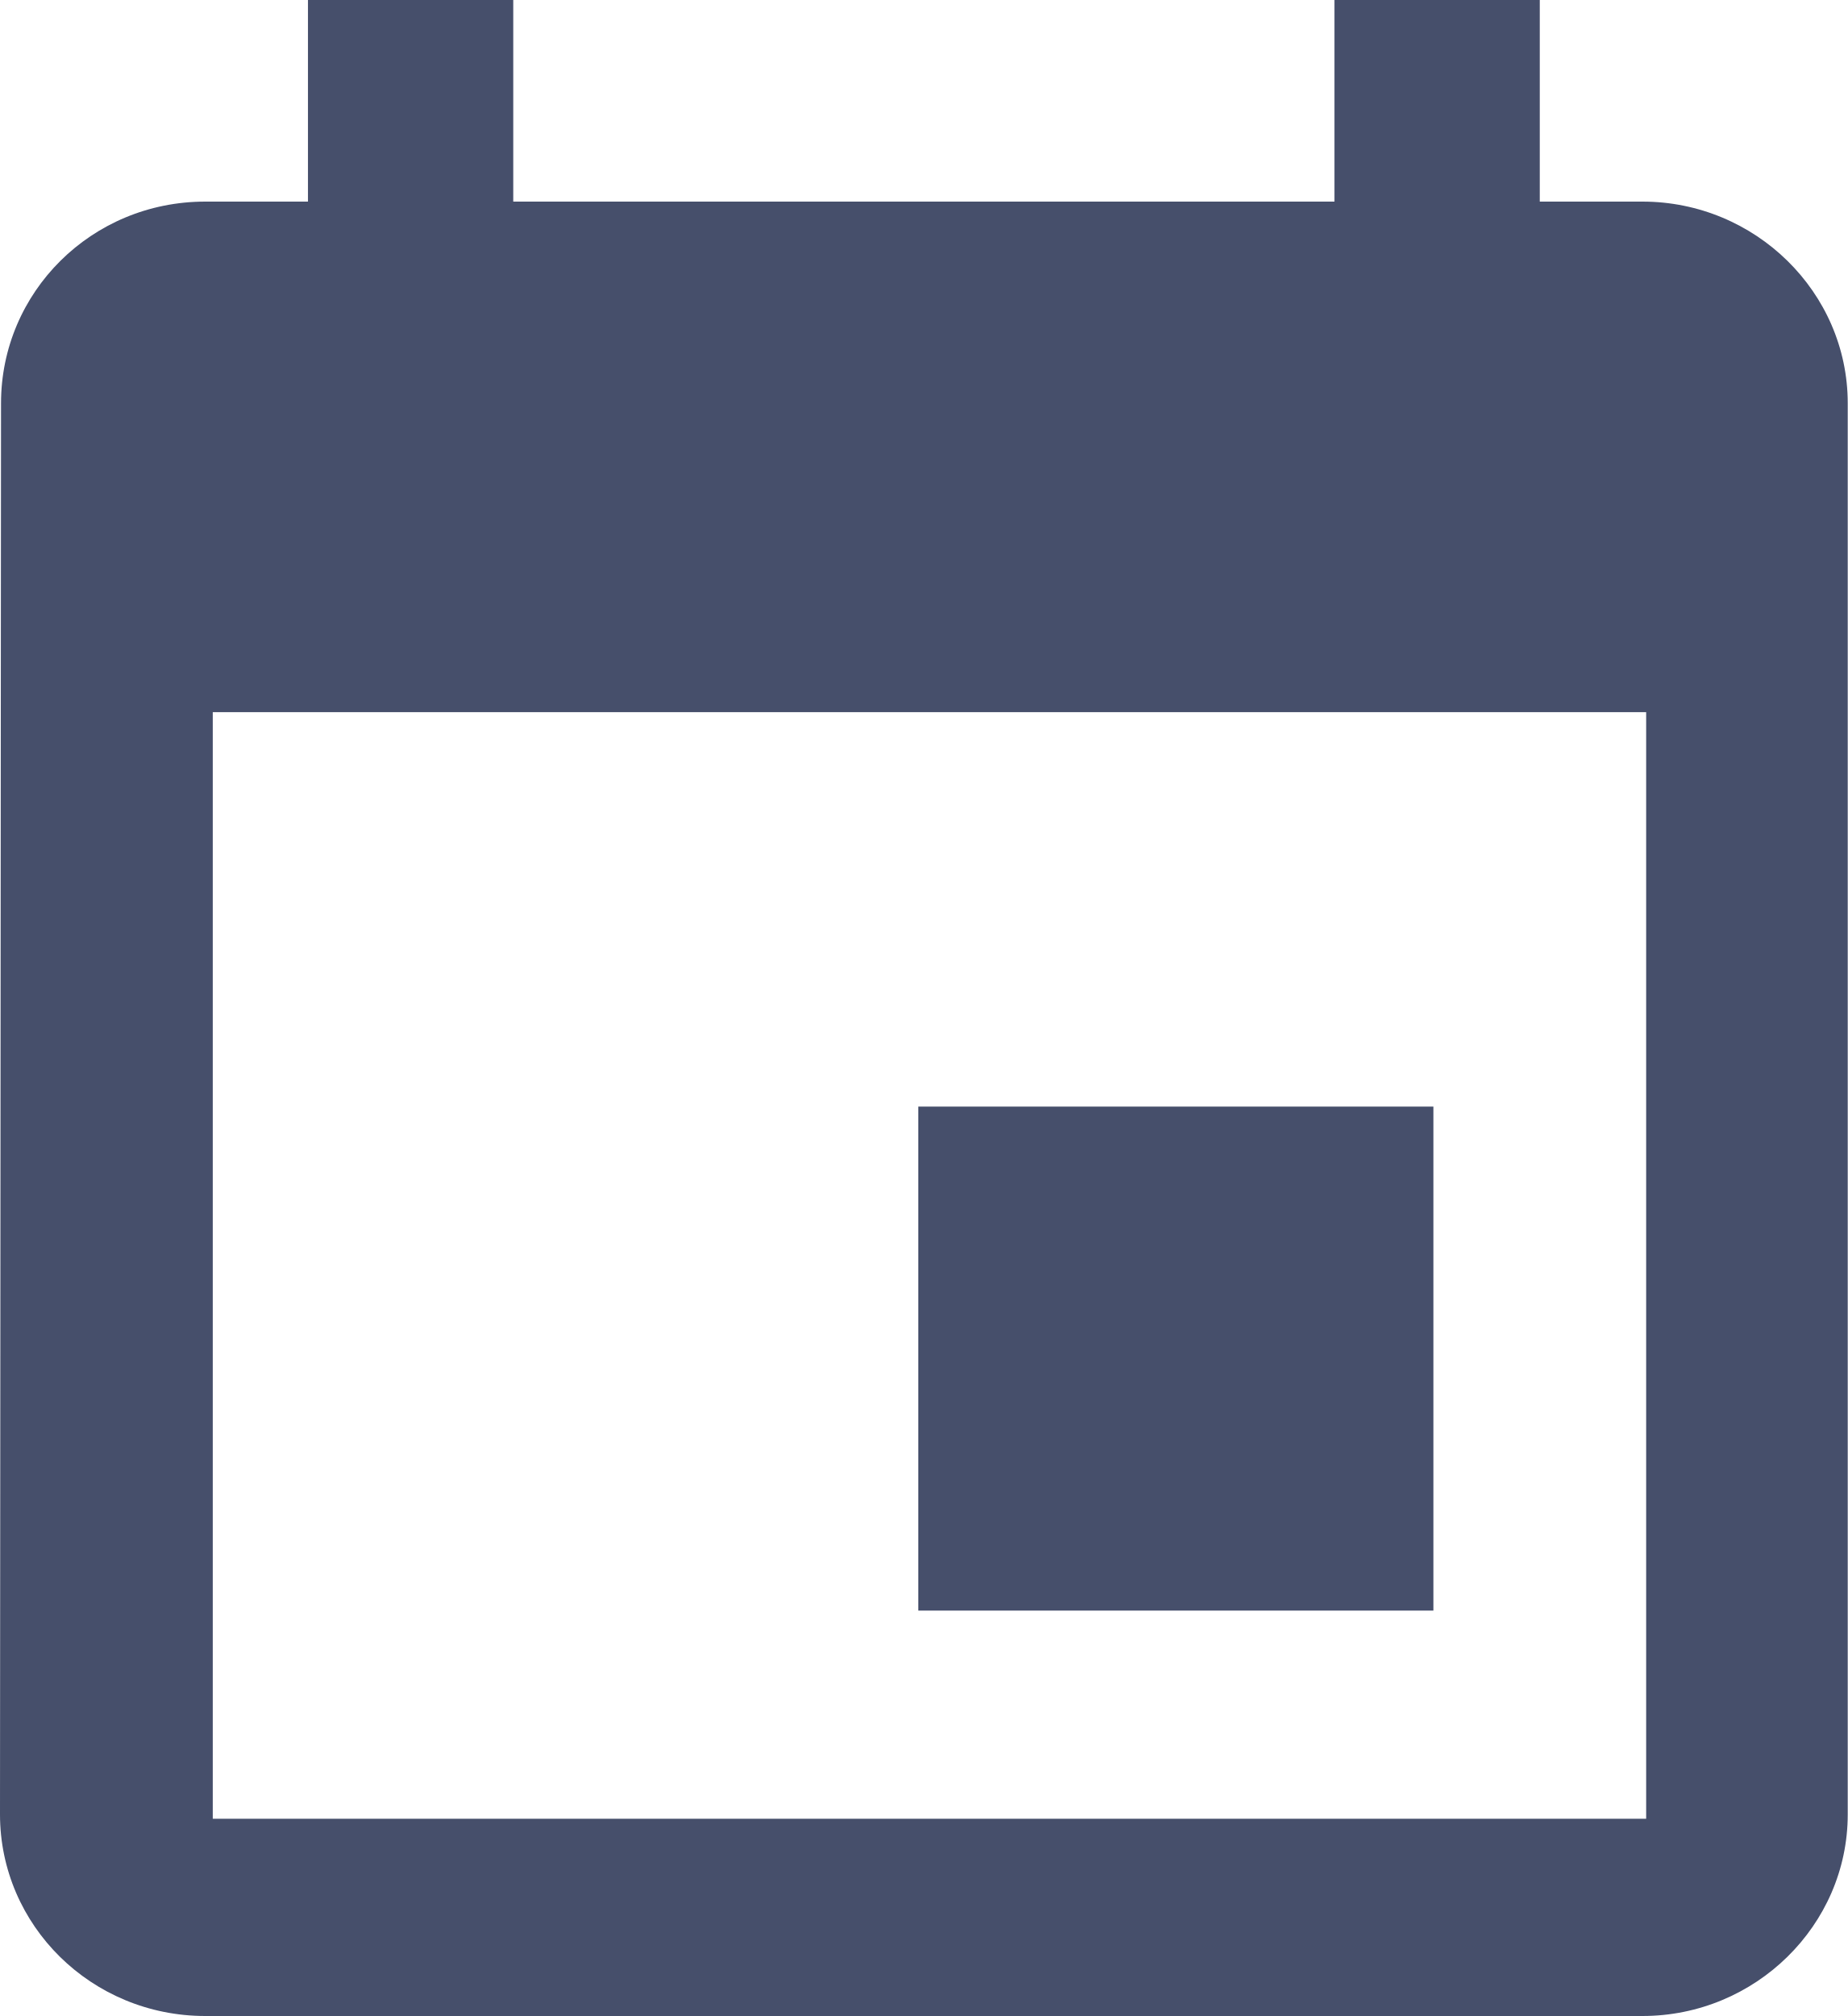
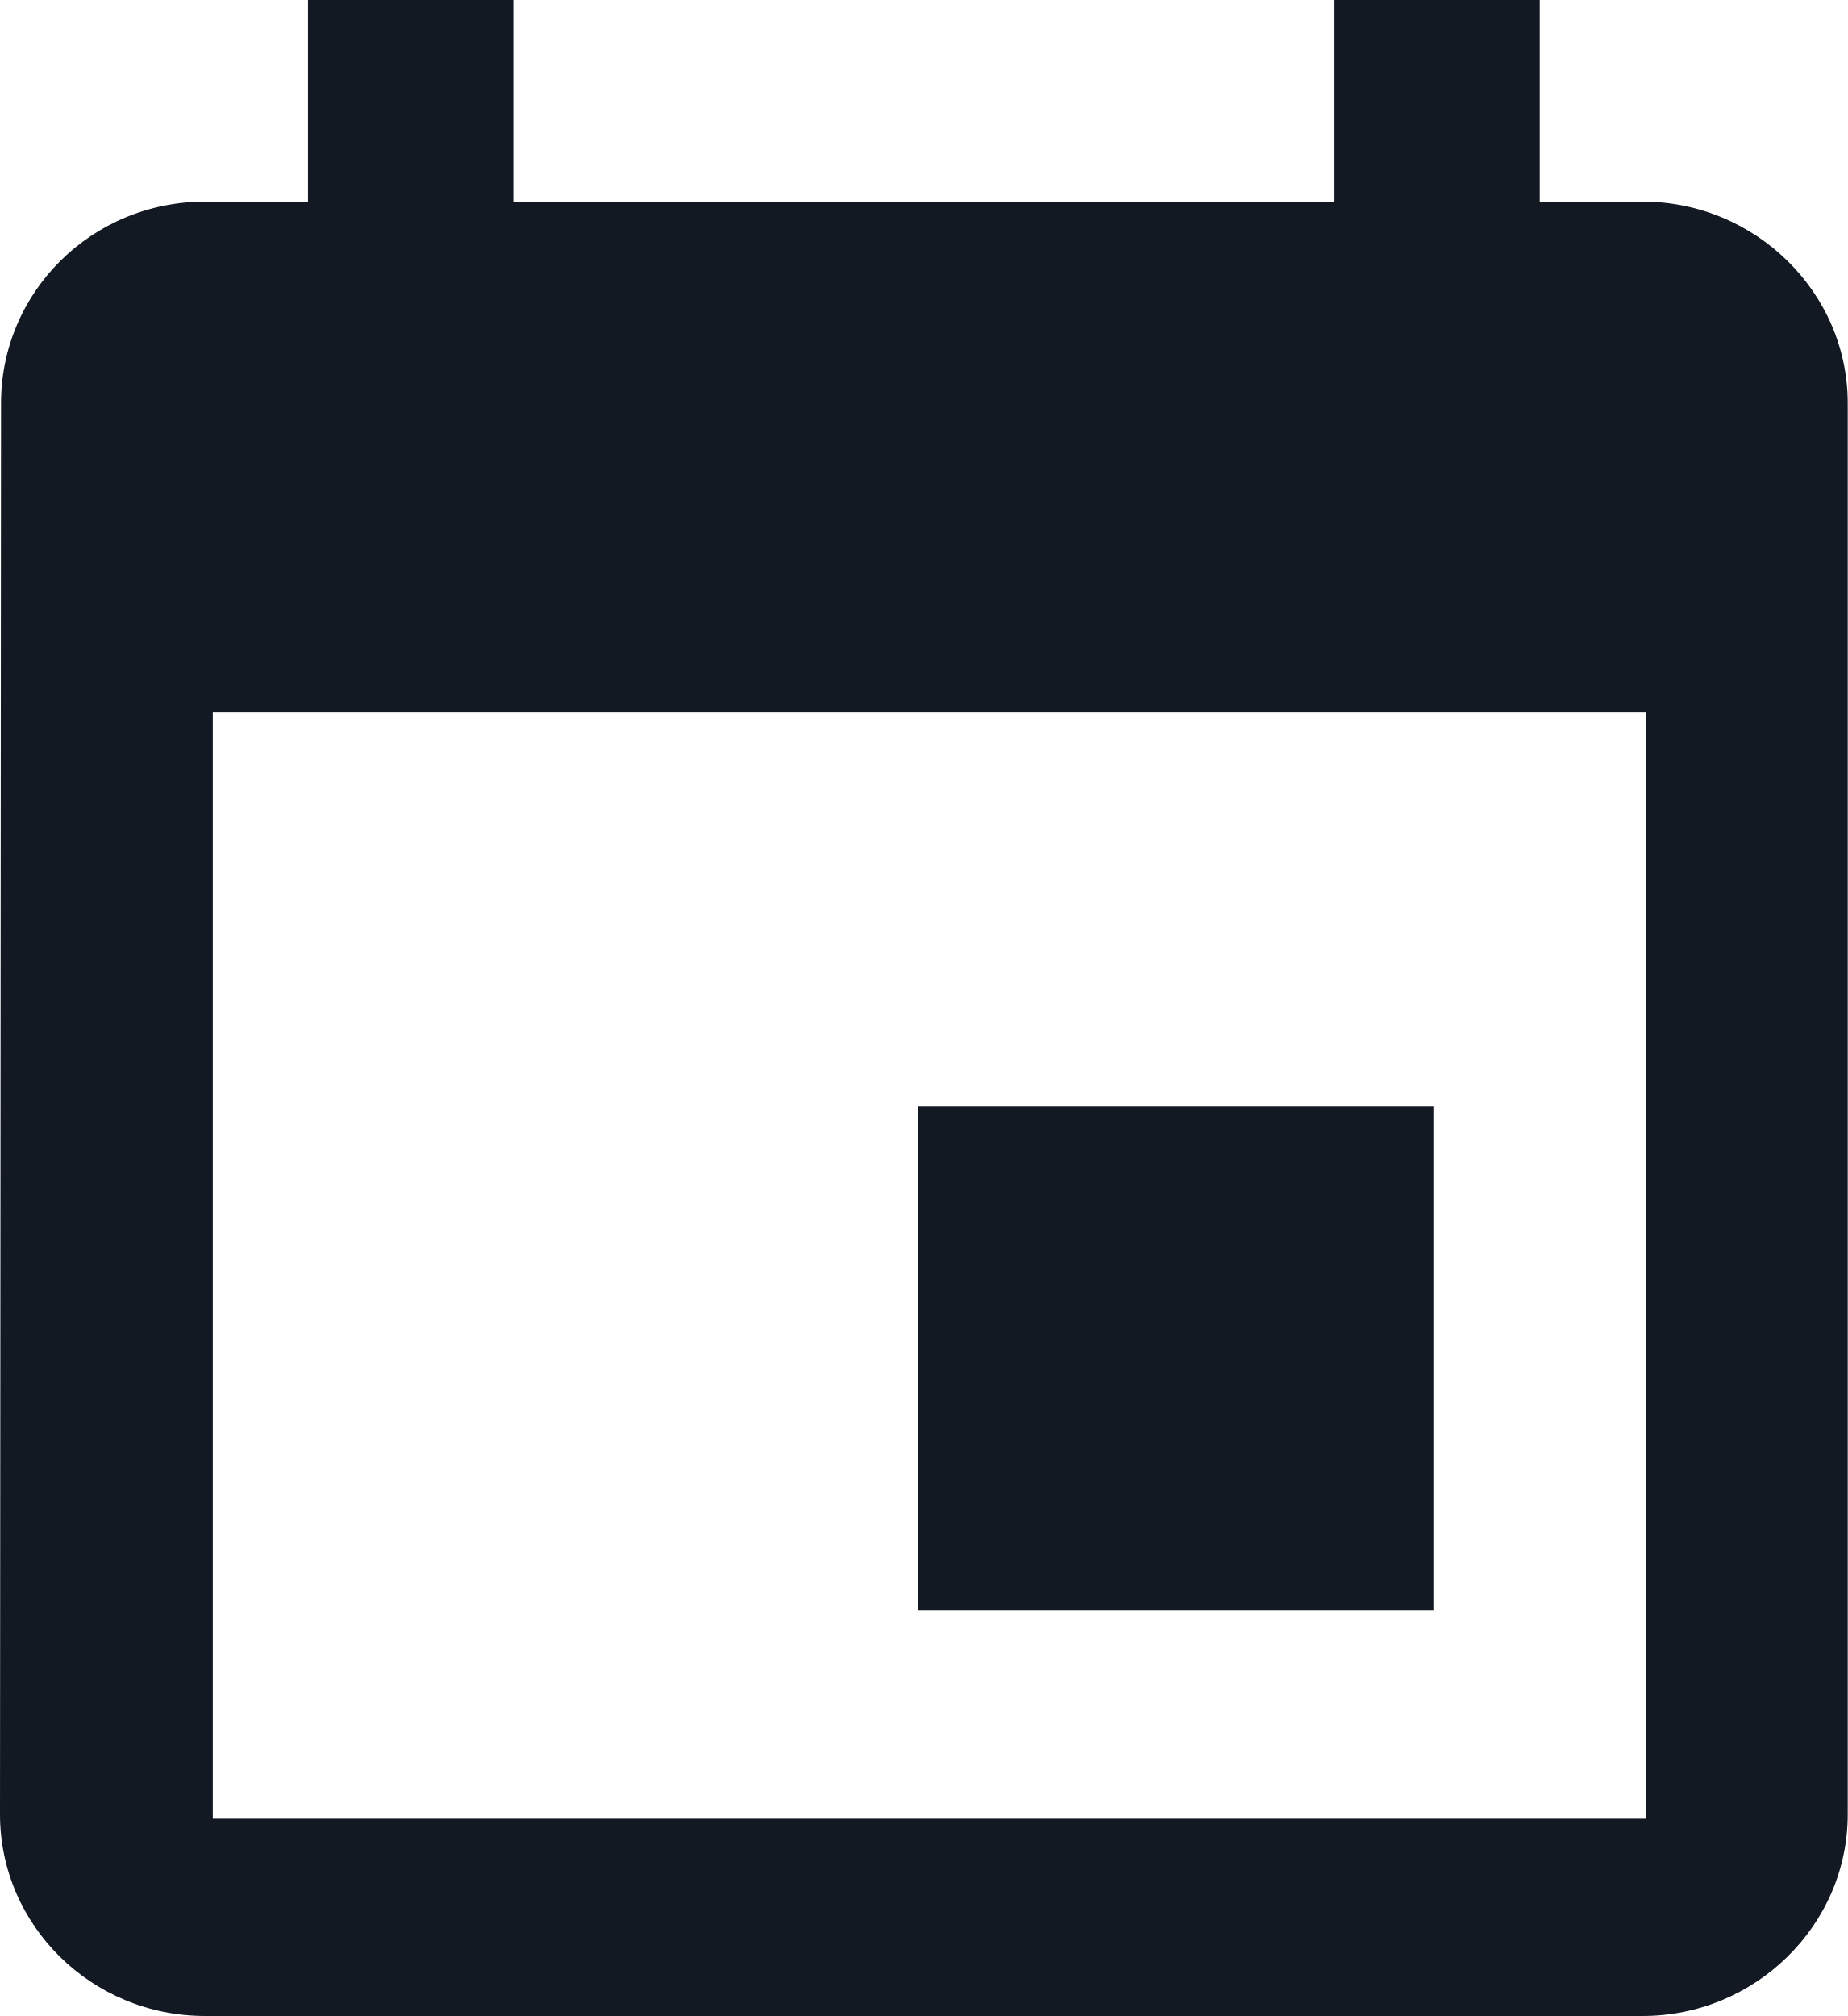
<svg xmlns="http://www.w3.org/2000/svg" width="165" height="180" viewBox="0 0 165 180">
-   <path fill="#464F6B" d="M558,151.804 L512,151.804 L512,196.804 L558,196.804 L558,151.804 Z M549.167,53 L549.167,71 L475.833,71 L475.833,53 L457.5,53 L457.5,71 L448.333,71 C438.158,71 430.092,79.1 430.092,89 L430,215 C430,224.9 438.158,233 448.333,233 L576.667,233 C586.75,233 595,224.9 595,215 L595,89 C595,79.1 586.75,71 576.667,71 L567.5,71 L567.5,53 L549.167,53 Z M577,215.391 L449,215.391 L449,116.587 L577,116.587 L577,215.391 Z" transform="translate(-430 -53)" />
+   <path fill="#121923" d="M558,151.804 L512,151.804 L512,196.804 L558,196.804 L558,151.804 Z M549.167,53 L549.167,71 L475.833,71 L475.833,53 L457.5,53 L457.5,71 L448.333,71 C438.158,71 430.092,79.1 430.092,89 L430,215 C430,224.9 438.158,233 448.333,233 L576.667,233 C586.75,233 595,224.9 595,215 L595,89 C595,79.1 586.75,71 576.667,71 L567.5,71 L567.5,53 L549.167,53 Z M577,215.391 L449,215.391 L449,116.587 L577,116.587 L577,215.391 Z" transform="translate(-430 -53)" />
</svg>
